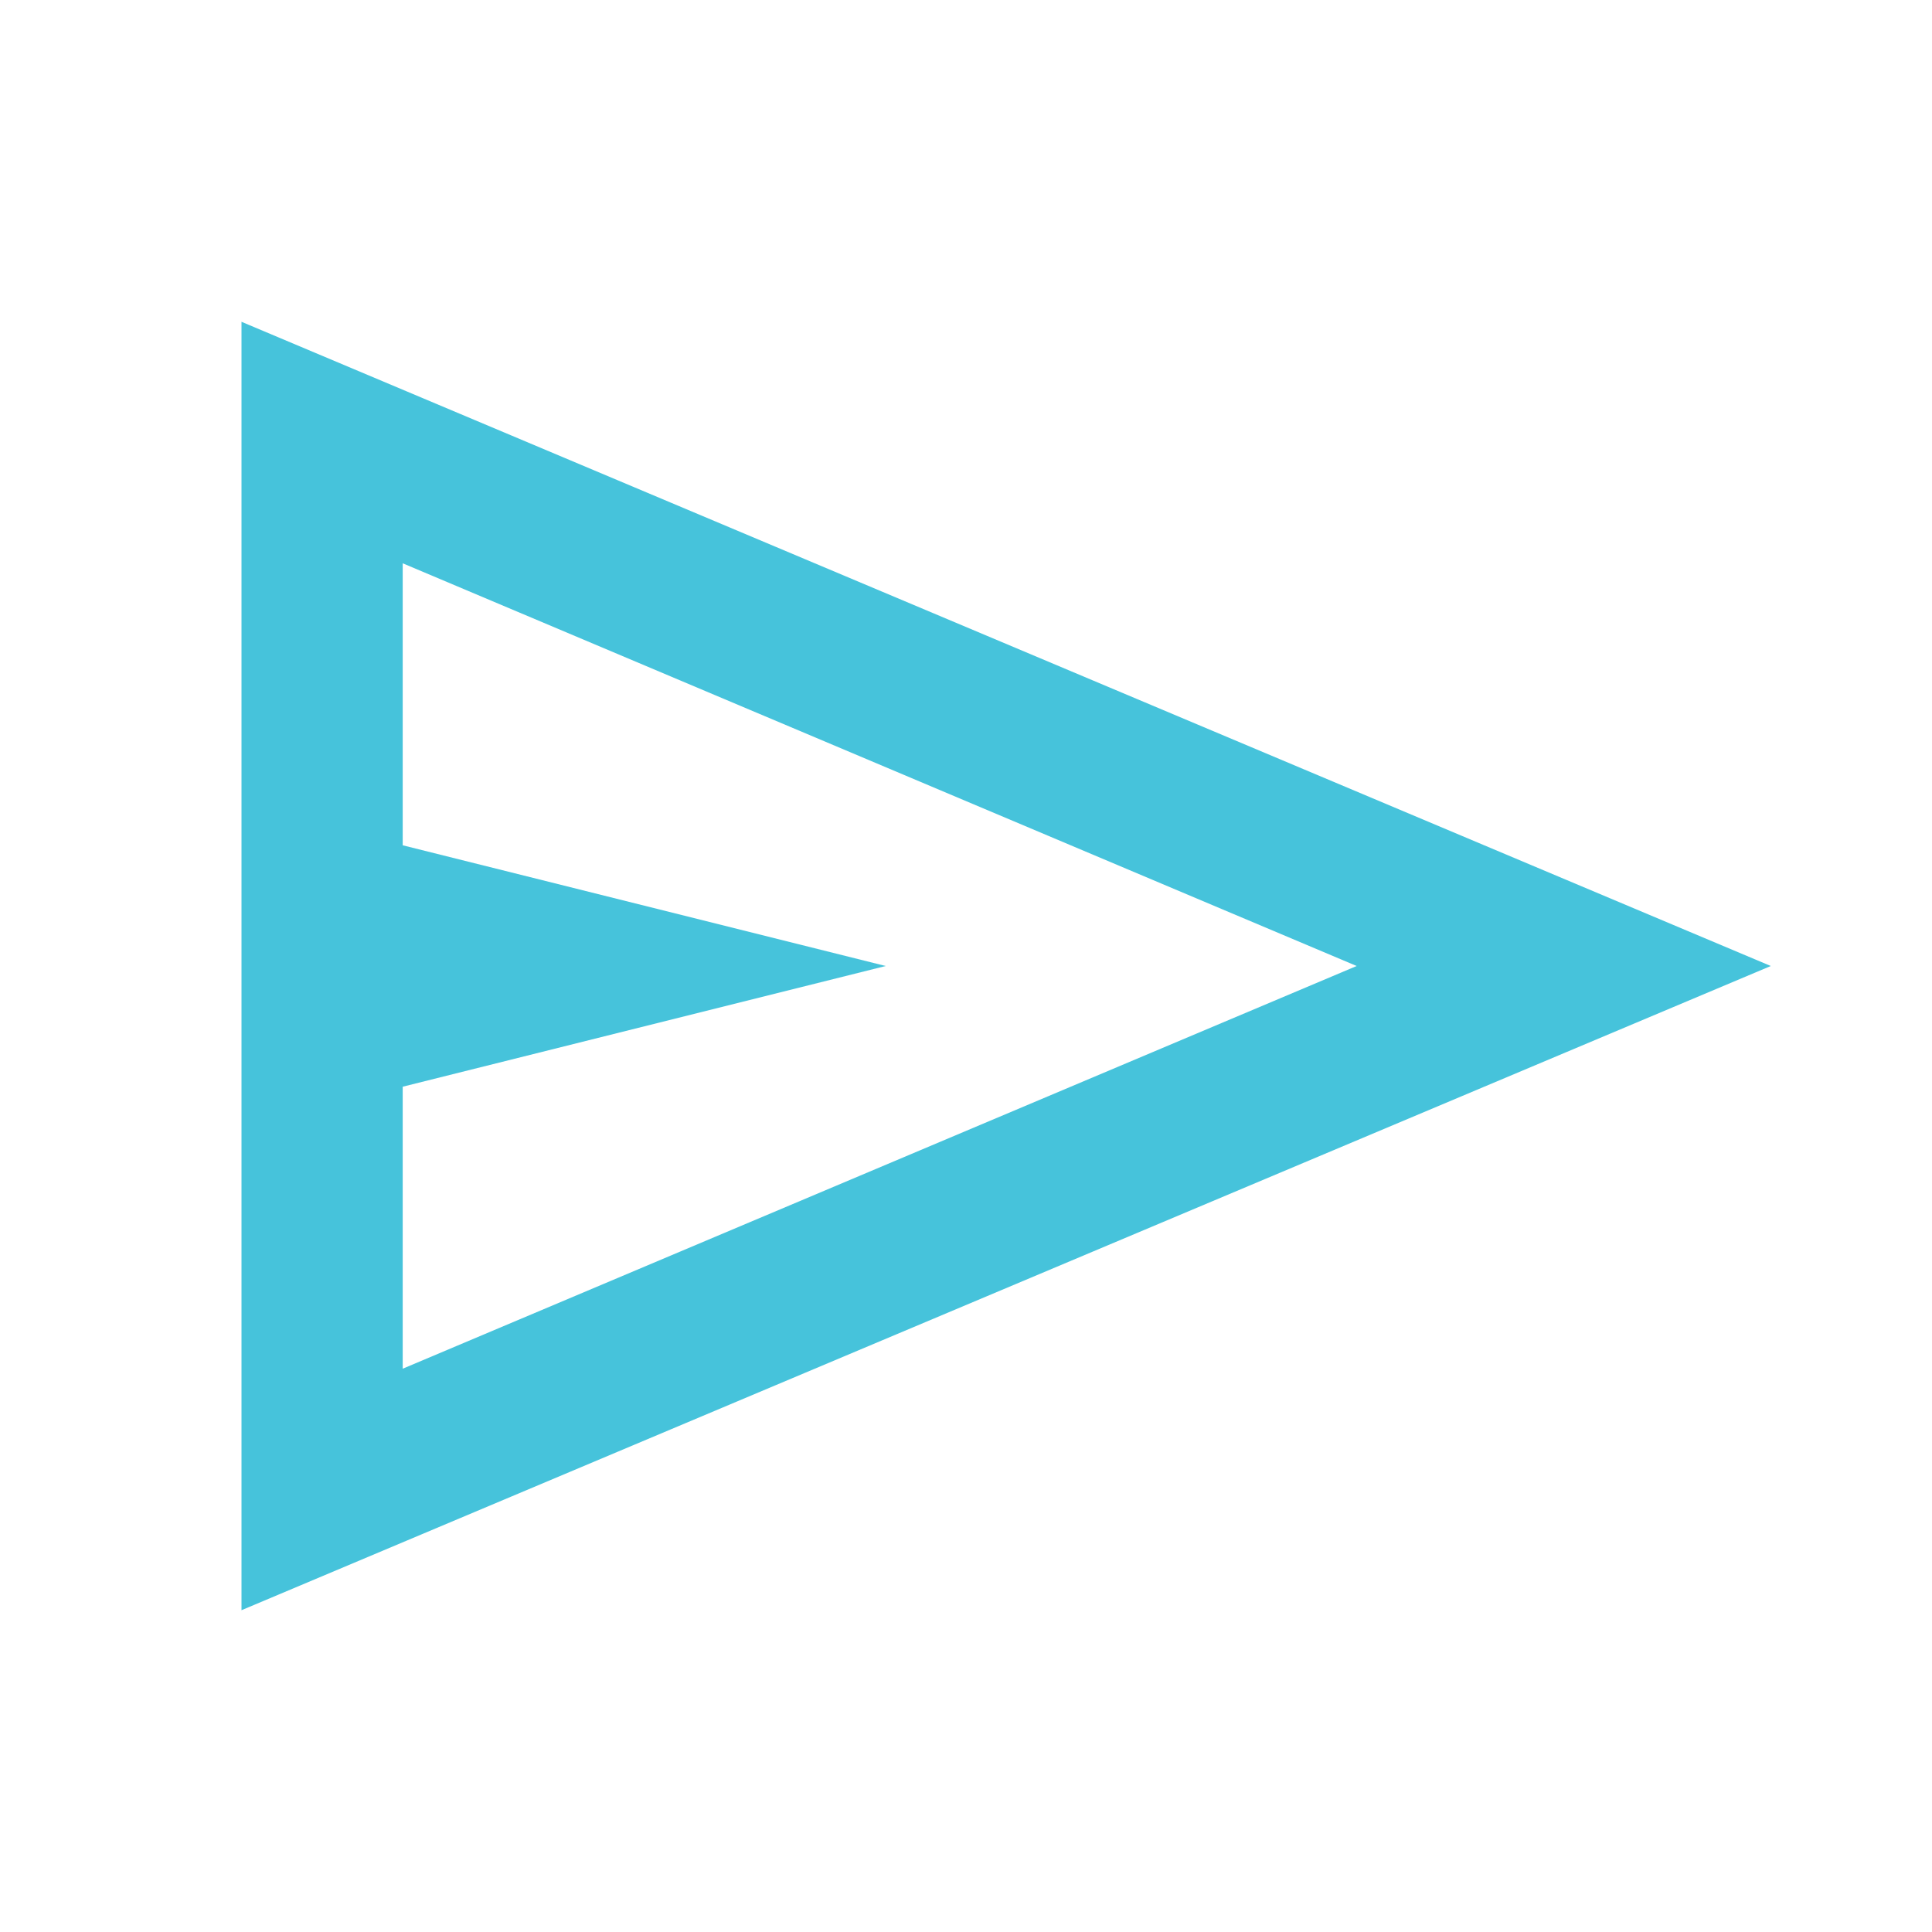
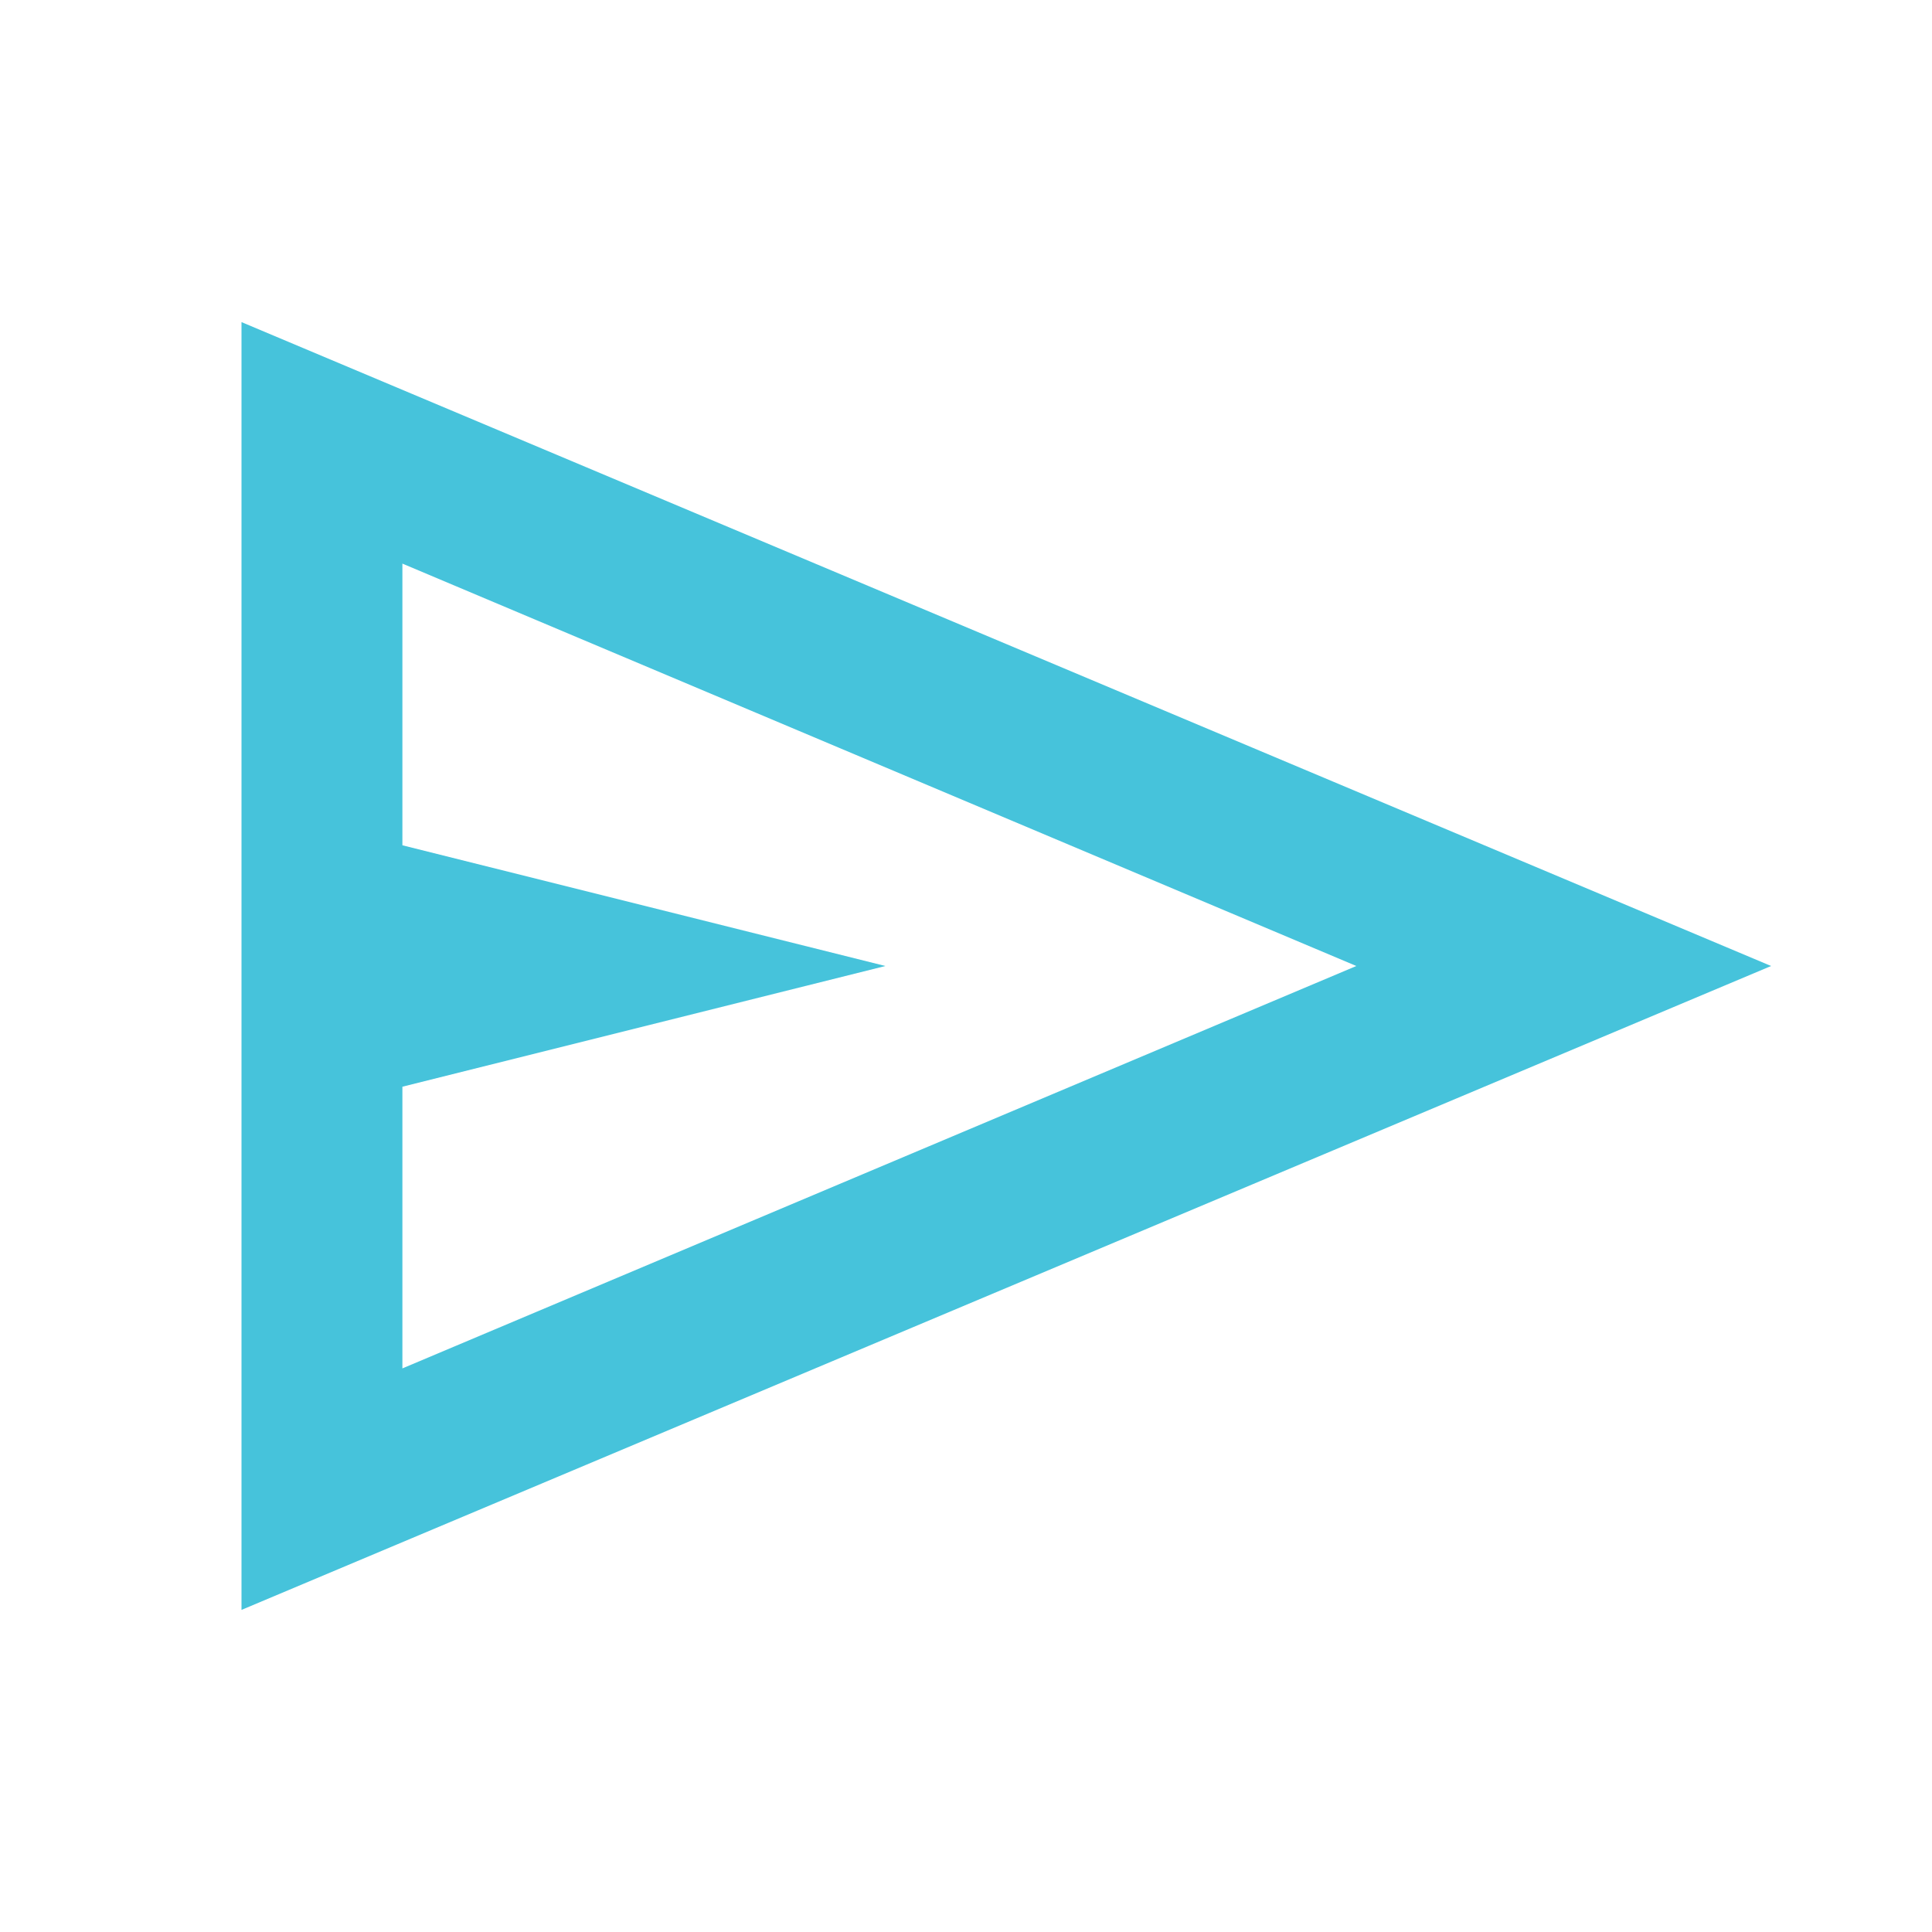
<svg xmlns="http://www.w3.org/2000/svg" width="25px" height="25px" viewBox="0 0 25 25" version="1.1">
  <g id="surface1">
-     <path style=" stroke:none;fill-rule:nonzero;fill:rgb(70,195,219);fill-opacity:1;" d="M 3.125 20.836 L 3.125 4.164 L 22.914 12.5 Z M 5.211 17.711 L 17.555 12.5 L 5.211 7.289 L 5.211 10.938 L 11.461 12.5 L 5.211 14.062 Z M 5.211 17.711 L 5.211 7.289 Z M 5.211 17.711 " />
+     <path style=" stroke:none;fill-rule:nonzero;fill:rgb(70,195,219);fill-opacity:1;" d="M 3.125 20.832 L 3.125 4.168 L 22.918 12.5 Z M 5.207 17.707 L 17.551 12.5 L 5.207 7.293 L 5.207 10.938 L 11.457 12.5 L 5.207 14.062 Z M 5.207 17.707 L 5.207 7.293 Z M 5.207 17.707 " />
  </g>
</svg>
